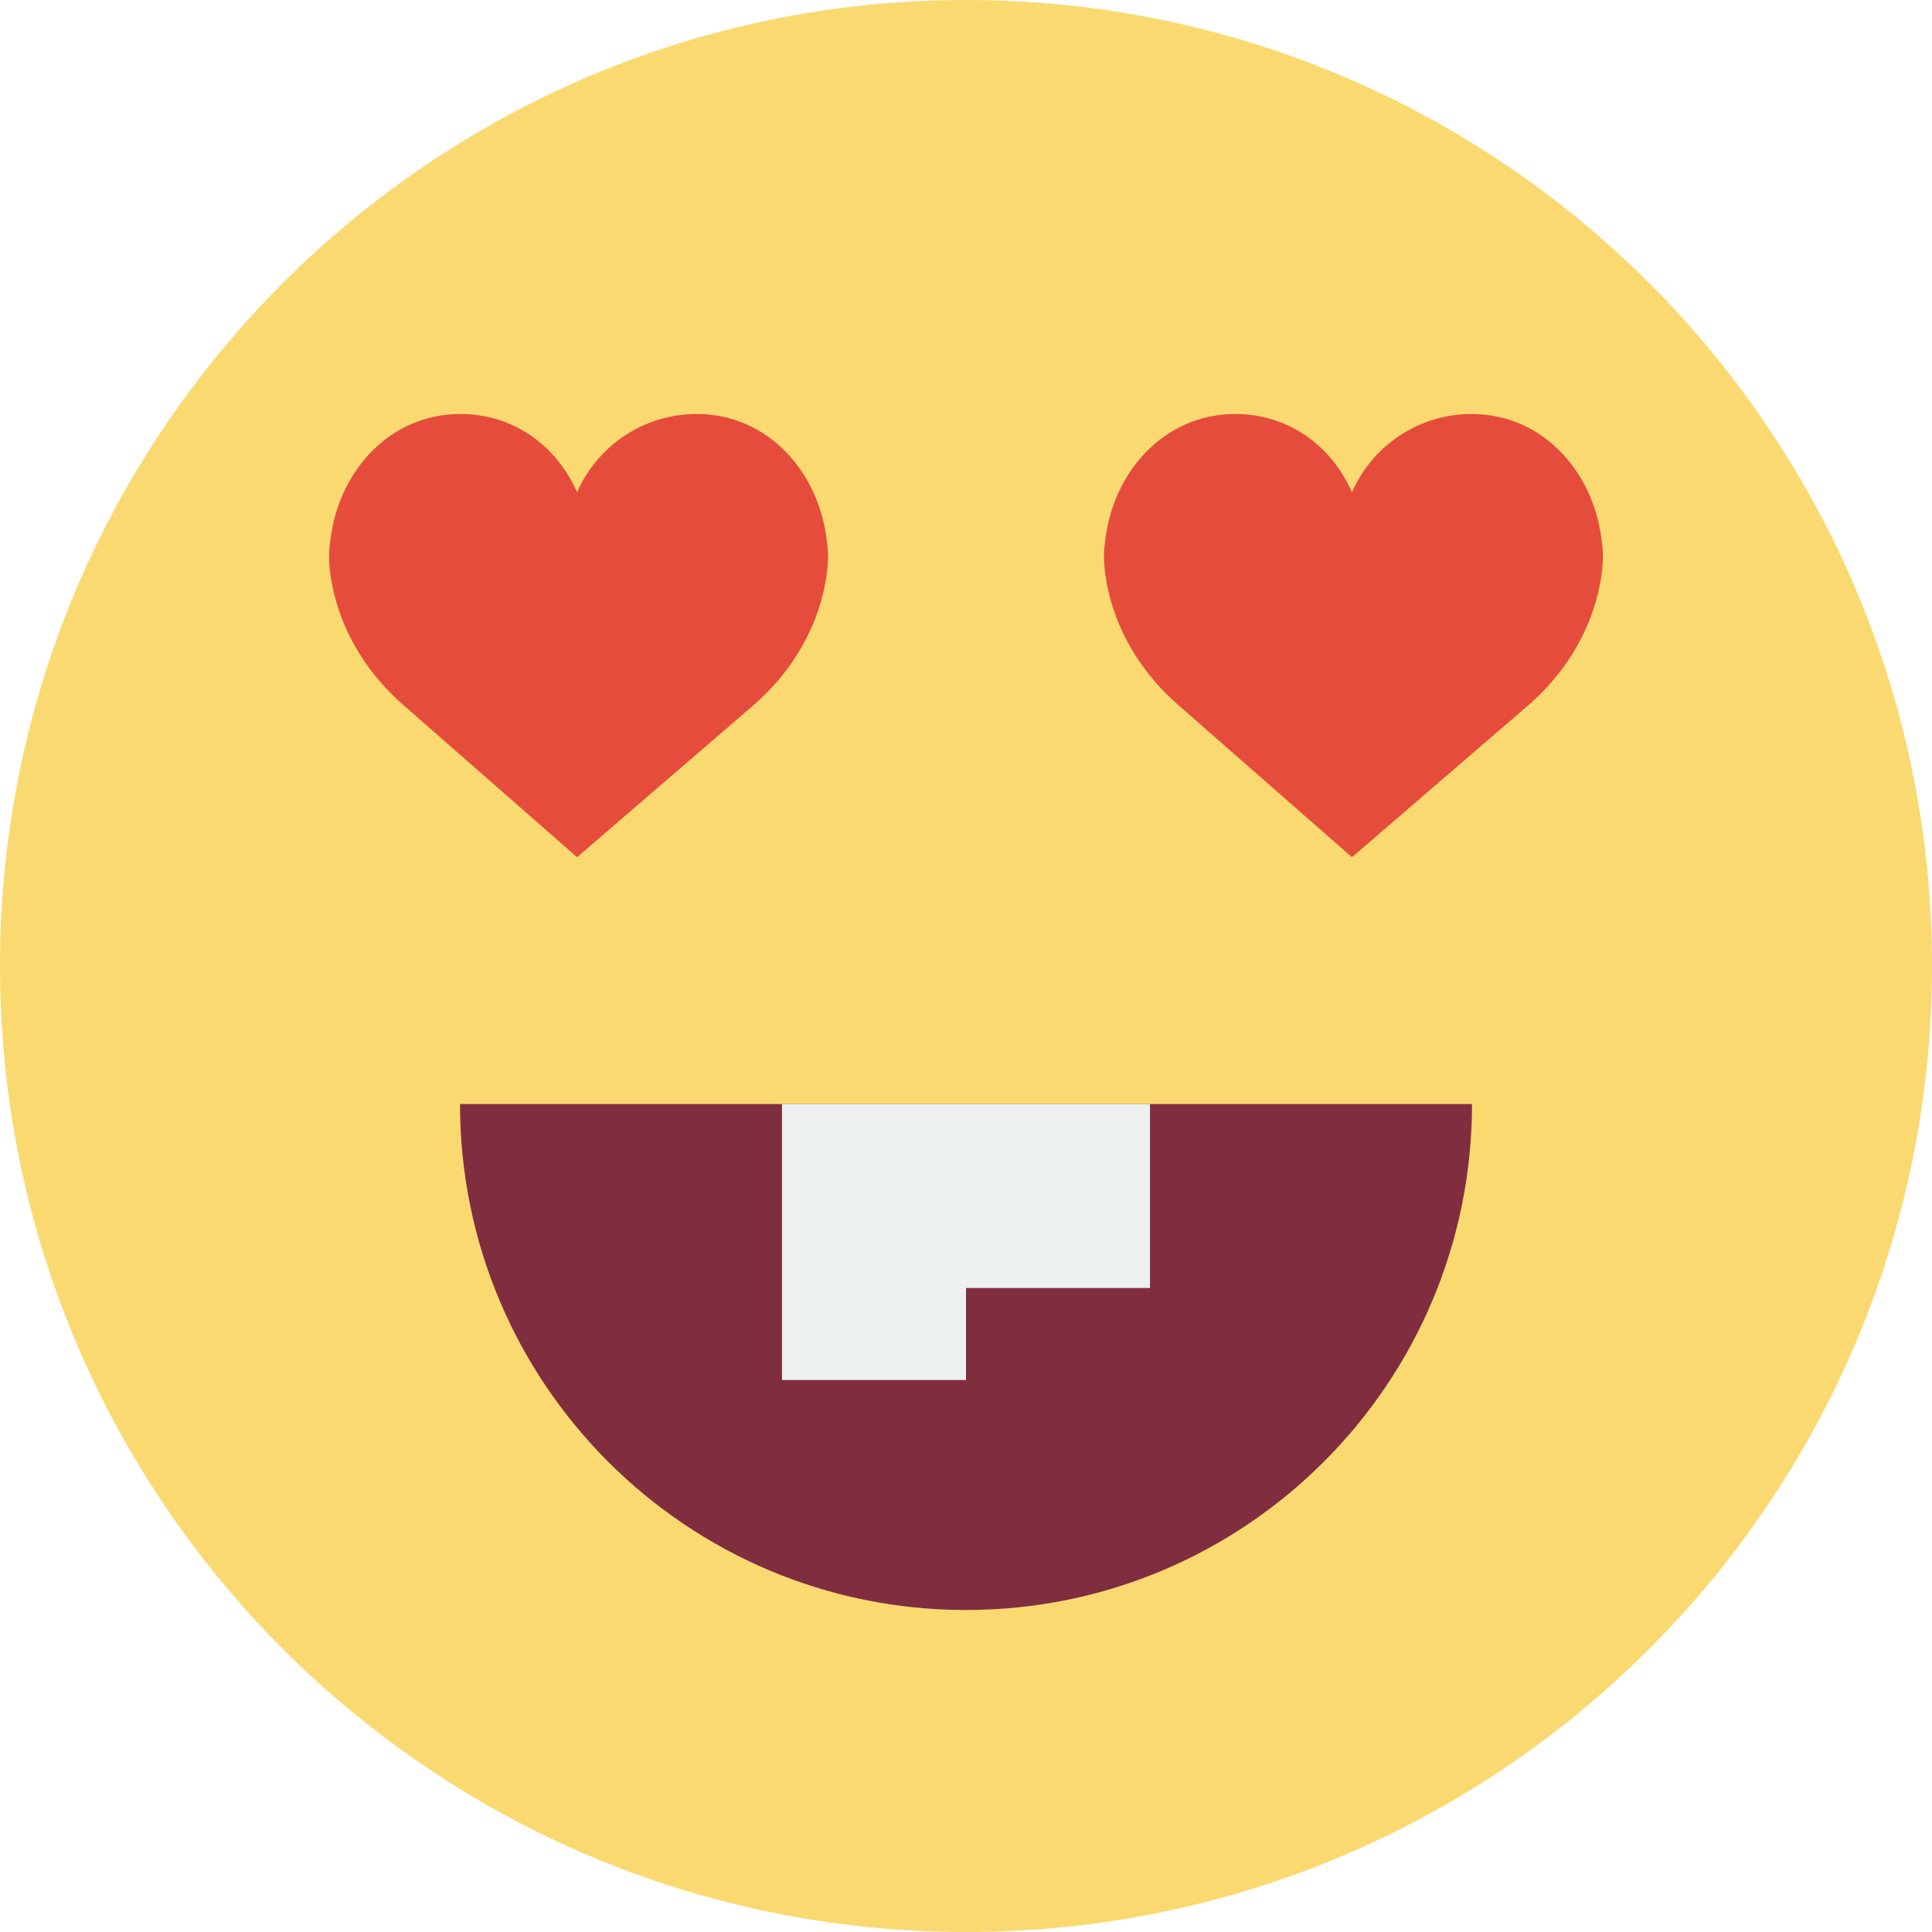
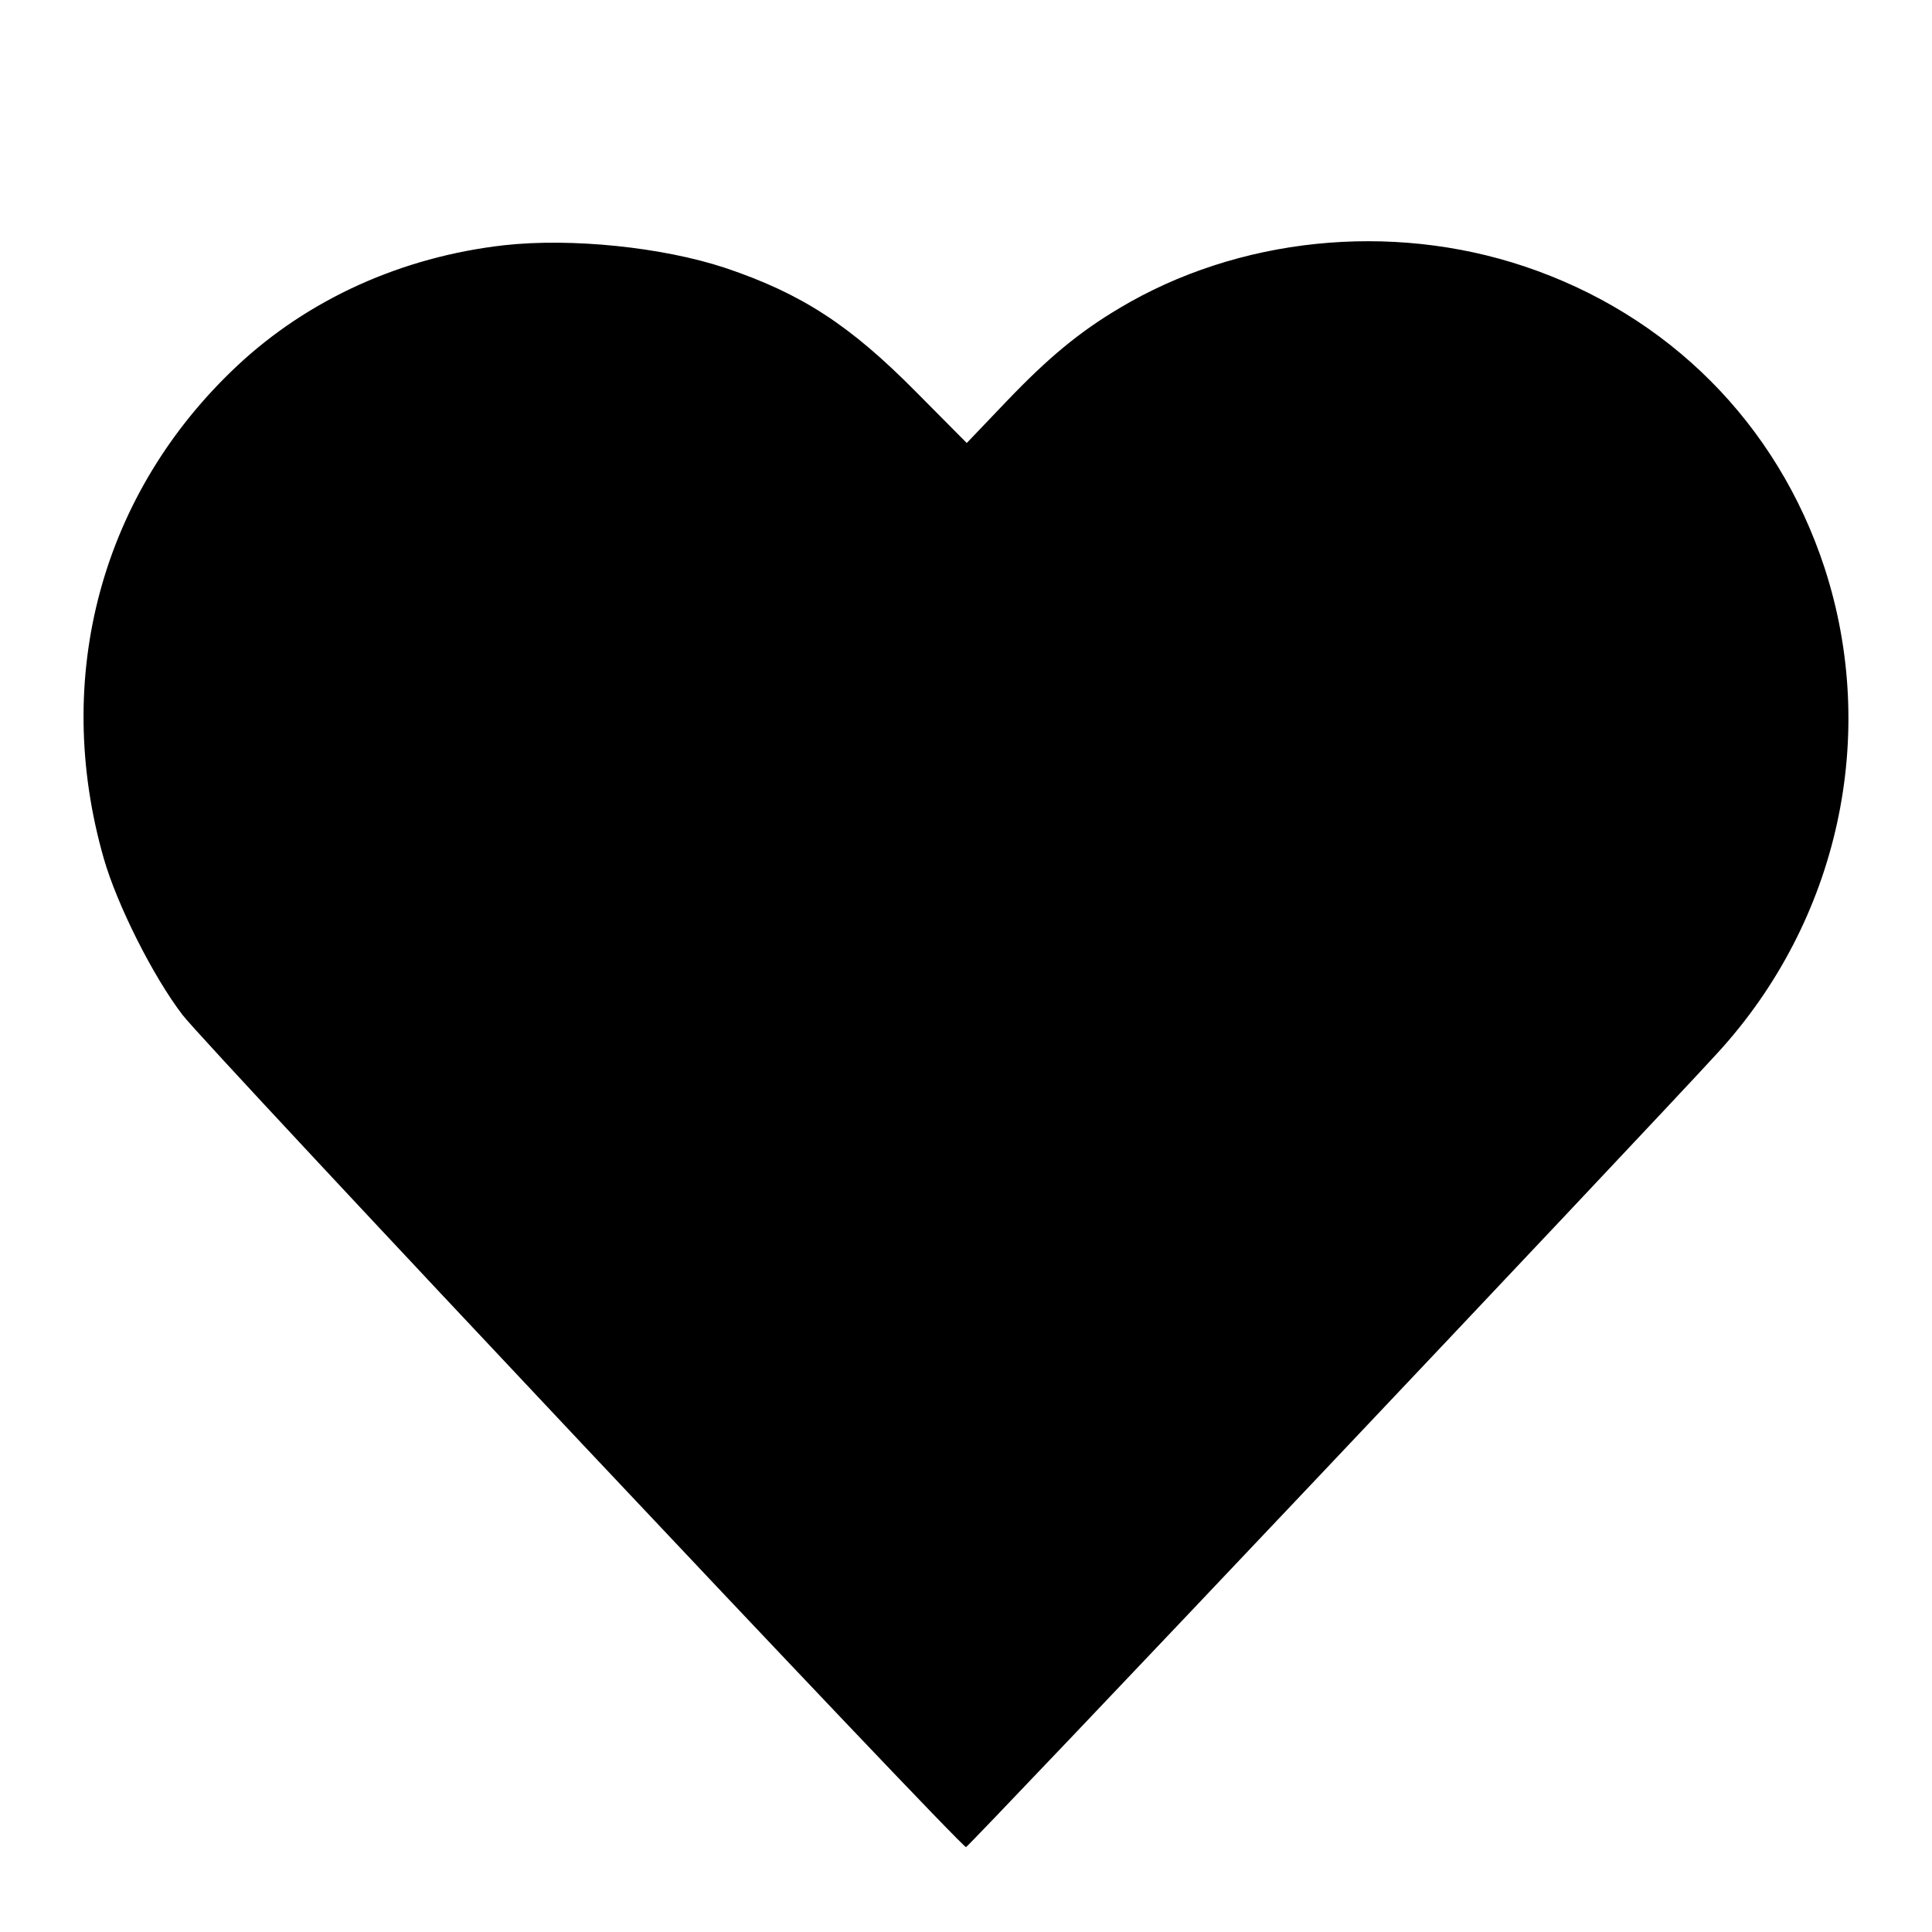
- <svg xmlns="http://www.w3.org/2000/svg" version="1.1" id="Capa_1" x="0px" y="0px" viewBox="0 0 42 42" style="enable-background:new 0 0 42 42;" xml:space="preserve">
-   <g>
-     <circle style="fill:#FBD971;" cx="21" cy="21" r="21" />
-     <path style="fill:#802D40;" d="M32,24c0,6.075-4.925,11-11,11s-11-4.925-11-11H32z" />
-     <rect x="17" y="24" style="fill:#ECF0F1;" width="4" height="6" />
-     <rect x="21" y="24" style="fill:#ECF0F1;" width="4" height="4" />
-     <path style="fill:#E64C3C;" d="M12.545,10.702C12.983,9.7,13.982,9,15.146,9c1.567,0,2.695,1.294,2.837,2.837   c0,0,0.077,0.383-0.092,1.072c-0.229,0.939-0.769,1.773-1.496,2.409l-3.85,3.317L8.76,15.319c-0.727-0.636-1.267-1.471-1.496-2.409   c-0.169-0.689-0.092-1.072-0.092-1.072C7.314,10.294,8.442,9,10.009,9C11.172,9,12.107,9.7,12.545,10.702z" />
-     <path style="fill:#E64C3C;" d="M29.39,10.702C29.828,9.7,30.828,9,31.991,9c1.567,0,2.695,1.294,2.837,2.837   c0,0,0.077,0.383-0.092,1.072c-0.229,0.939-0.769,1.773-1.496,2.409l-3.85,3.317l-3.785-3.317   c-0.727-0.636-1.267-1.471-1.496-2.409c-0.169-0.689-0.092-1.072-0.092-1.072C24.159,10.294,25.288,9,26.854,9   C28.018,9,28.952,9.7,29.39,10.702z" />
+ <svg xmlns="http://www.w3.org/2000/svg" version="1.0" width="512pt" height="512pt" viewBox="0 0 512 512" preserveAspectRatio="xMidYMid meet">
+   <g transform="translate(0,512) scale(0.1,-0.1)" fill="#000000" stroke="none">
+     <path d="M1335 4470 c-271 -31 -518 -143 -706 -319 -360 -337 -492 -824 -354 -1306 35 -122 130 -312 209 -415 66 -86 2061 -2205 2076 -2205 7 0 1804 1899 1993 2106 320 350 427 841 282 1285 -125 381 -413 670 -795 798 -355 119 -760 77 -1074 -111 -106 -63 -188 -131 -298 -246 l-106 -111 -134 135 c-176 178 -304 261 -506 329 -166 55 -408 80 -587 60z" />
  </g>
-   <g>
- </g>
-   <g>
- </g>
-   <g>
- </g>
-   <g>
- </g>
-   <g>
- </g>
-   <g>
- </g>
-   <g>
- </g>
-   <g>
- </g>
-   <g>
- </g>
-   <g>
- </g>
-   <g>
- </g>
-   <g>
- </g>
-   <g>
- </g>
-   <g>
- </g>
-   <g>
- </g>
</svg>
